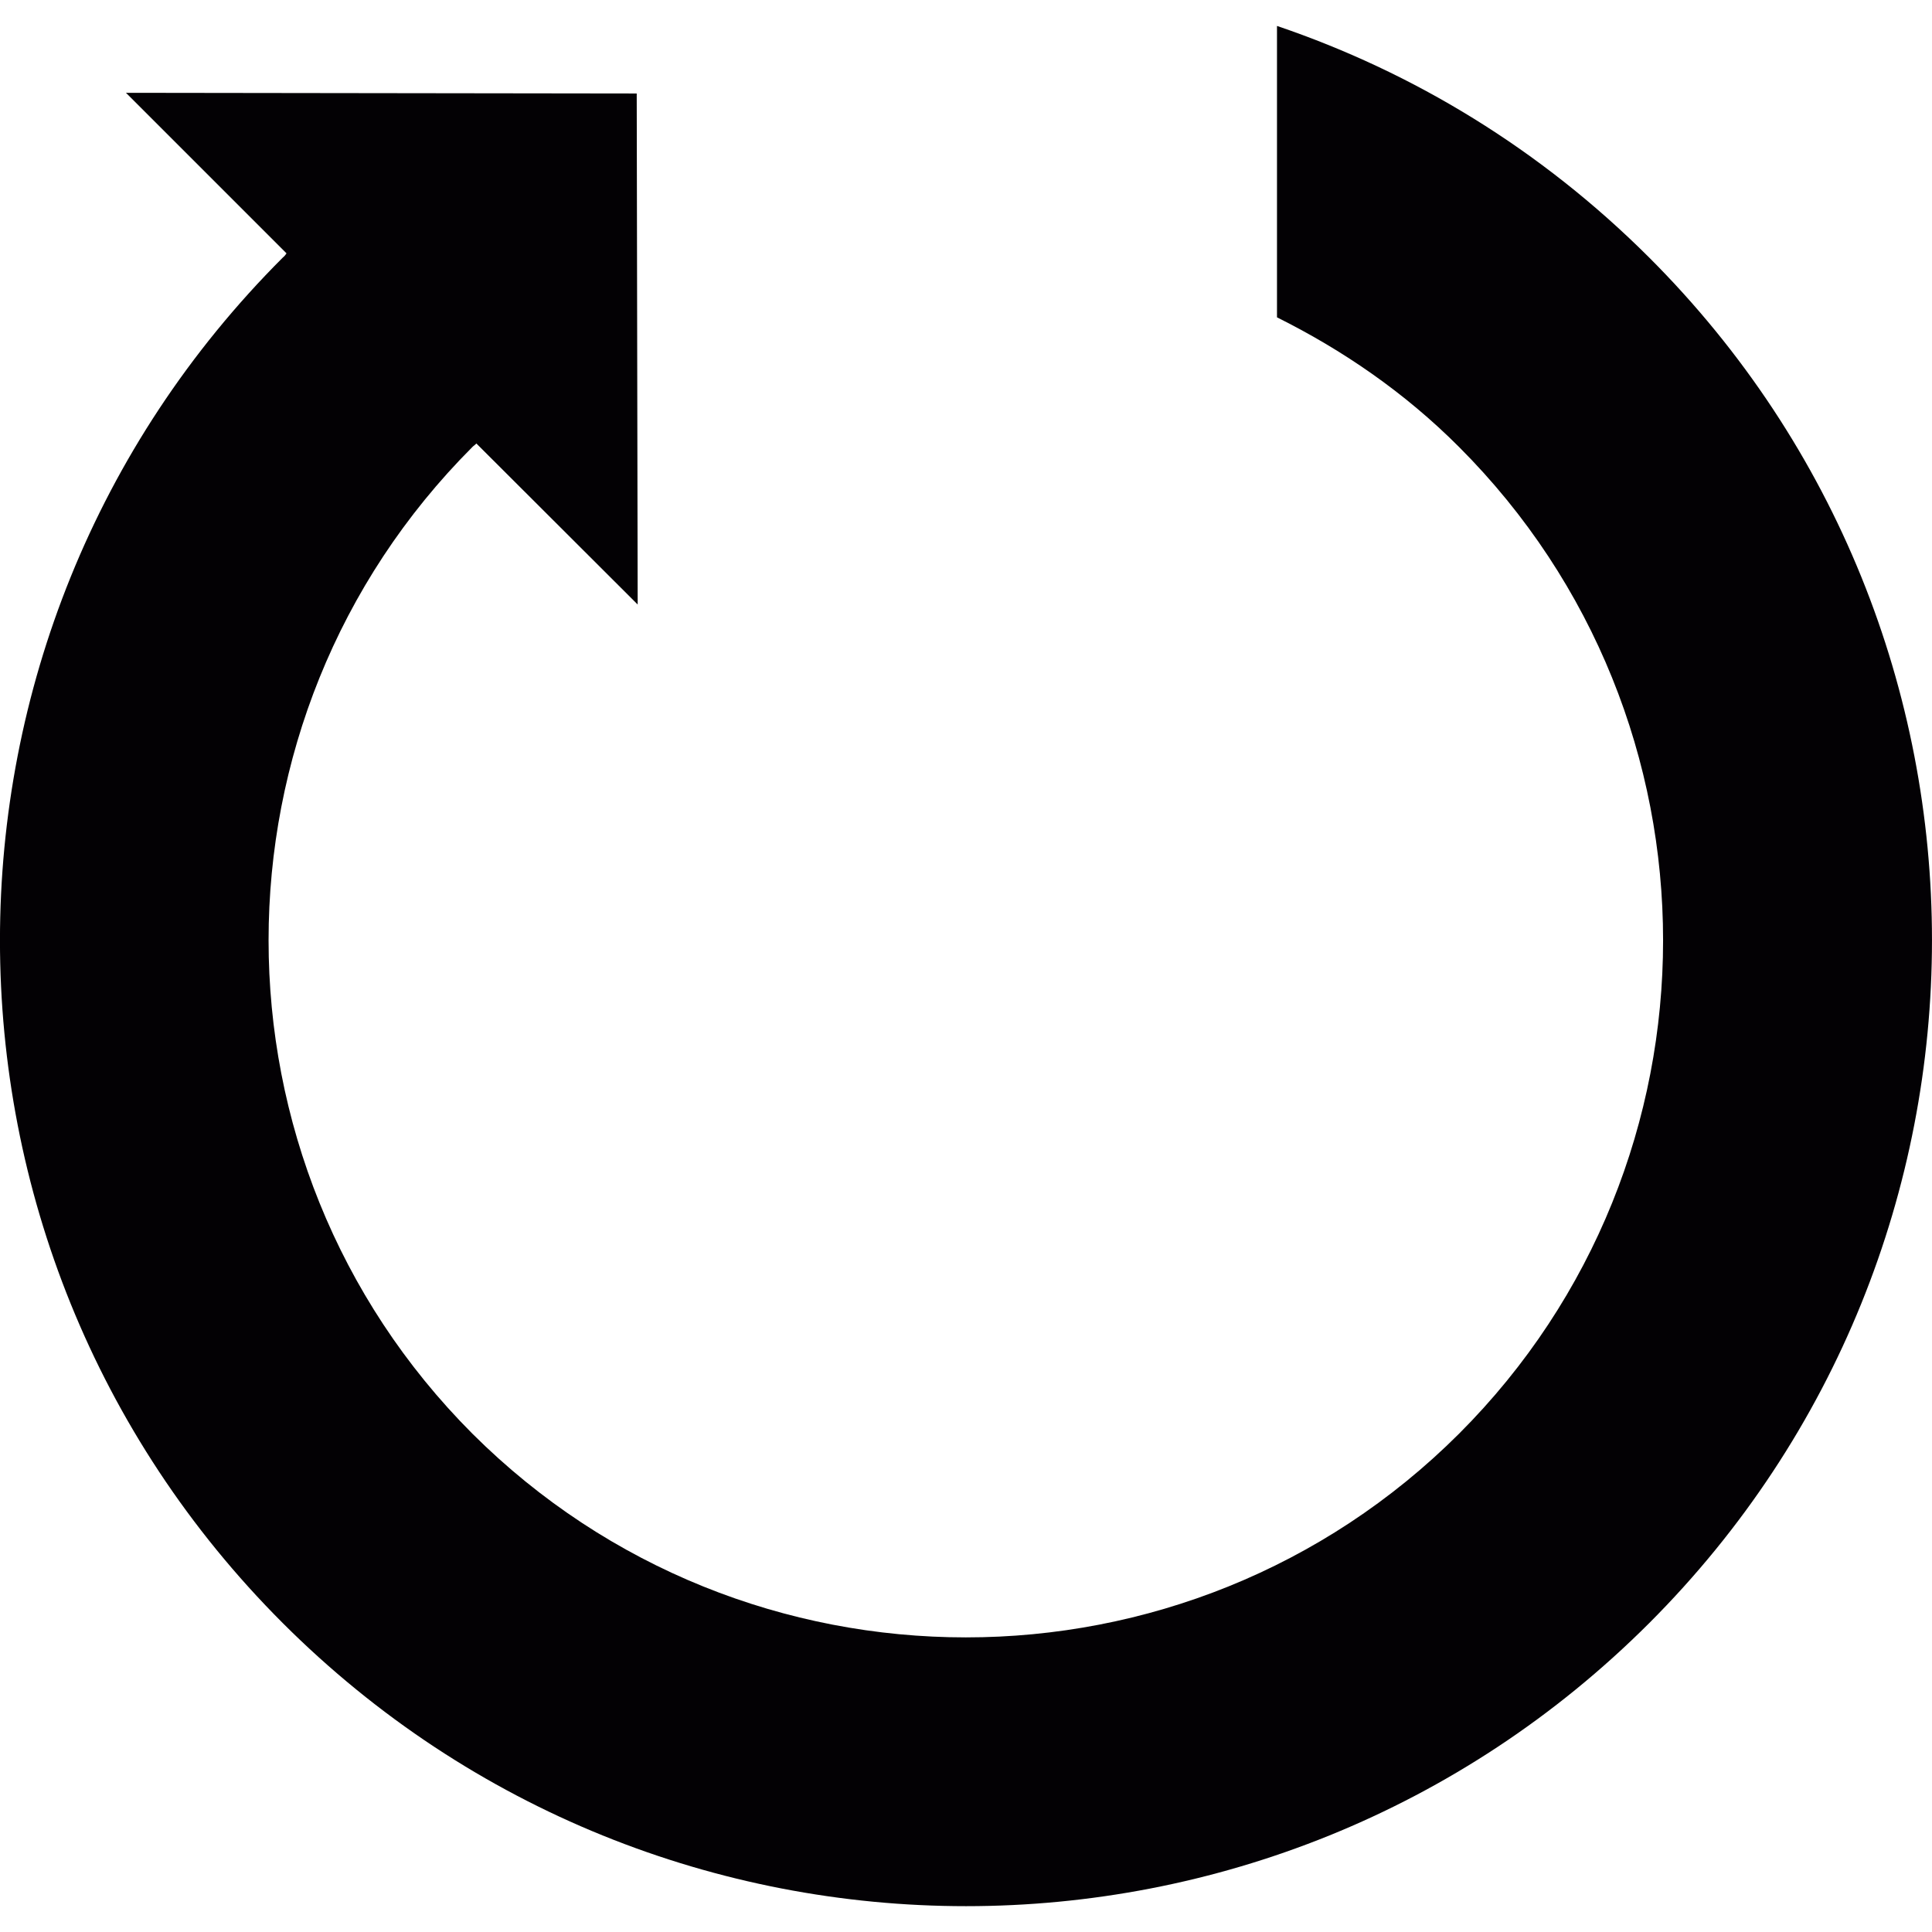
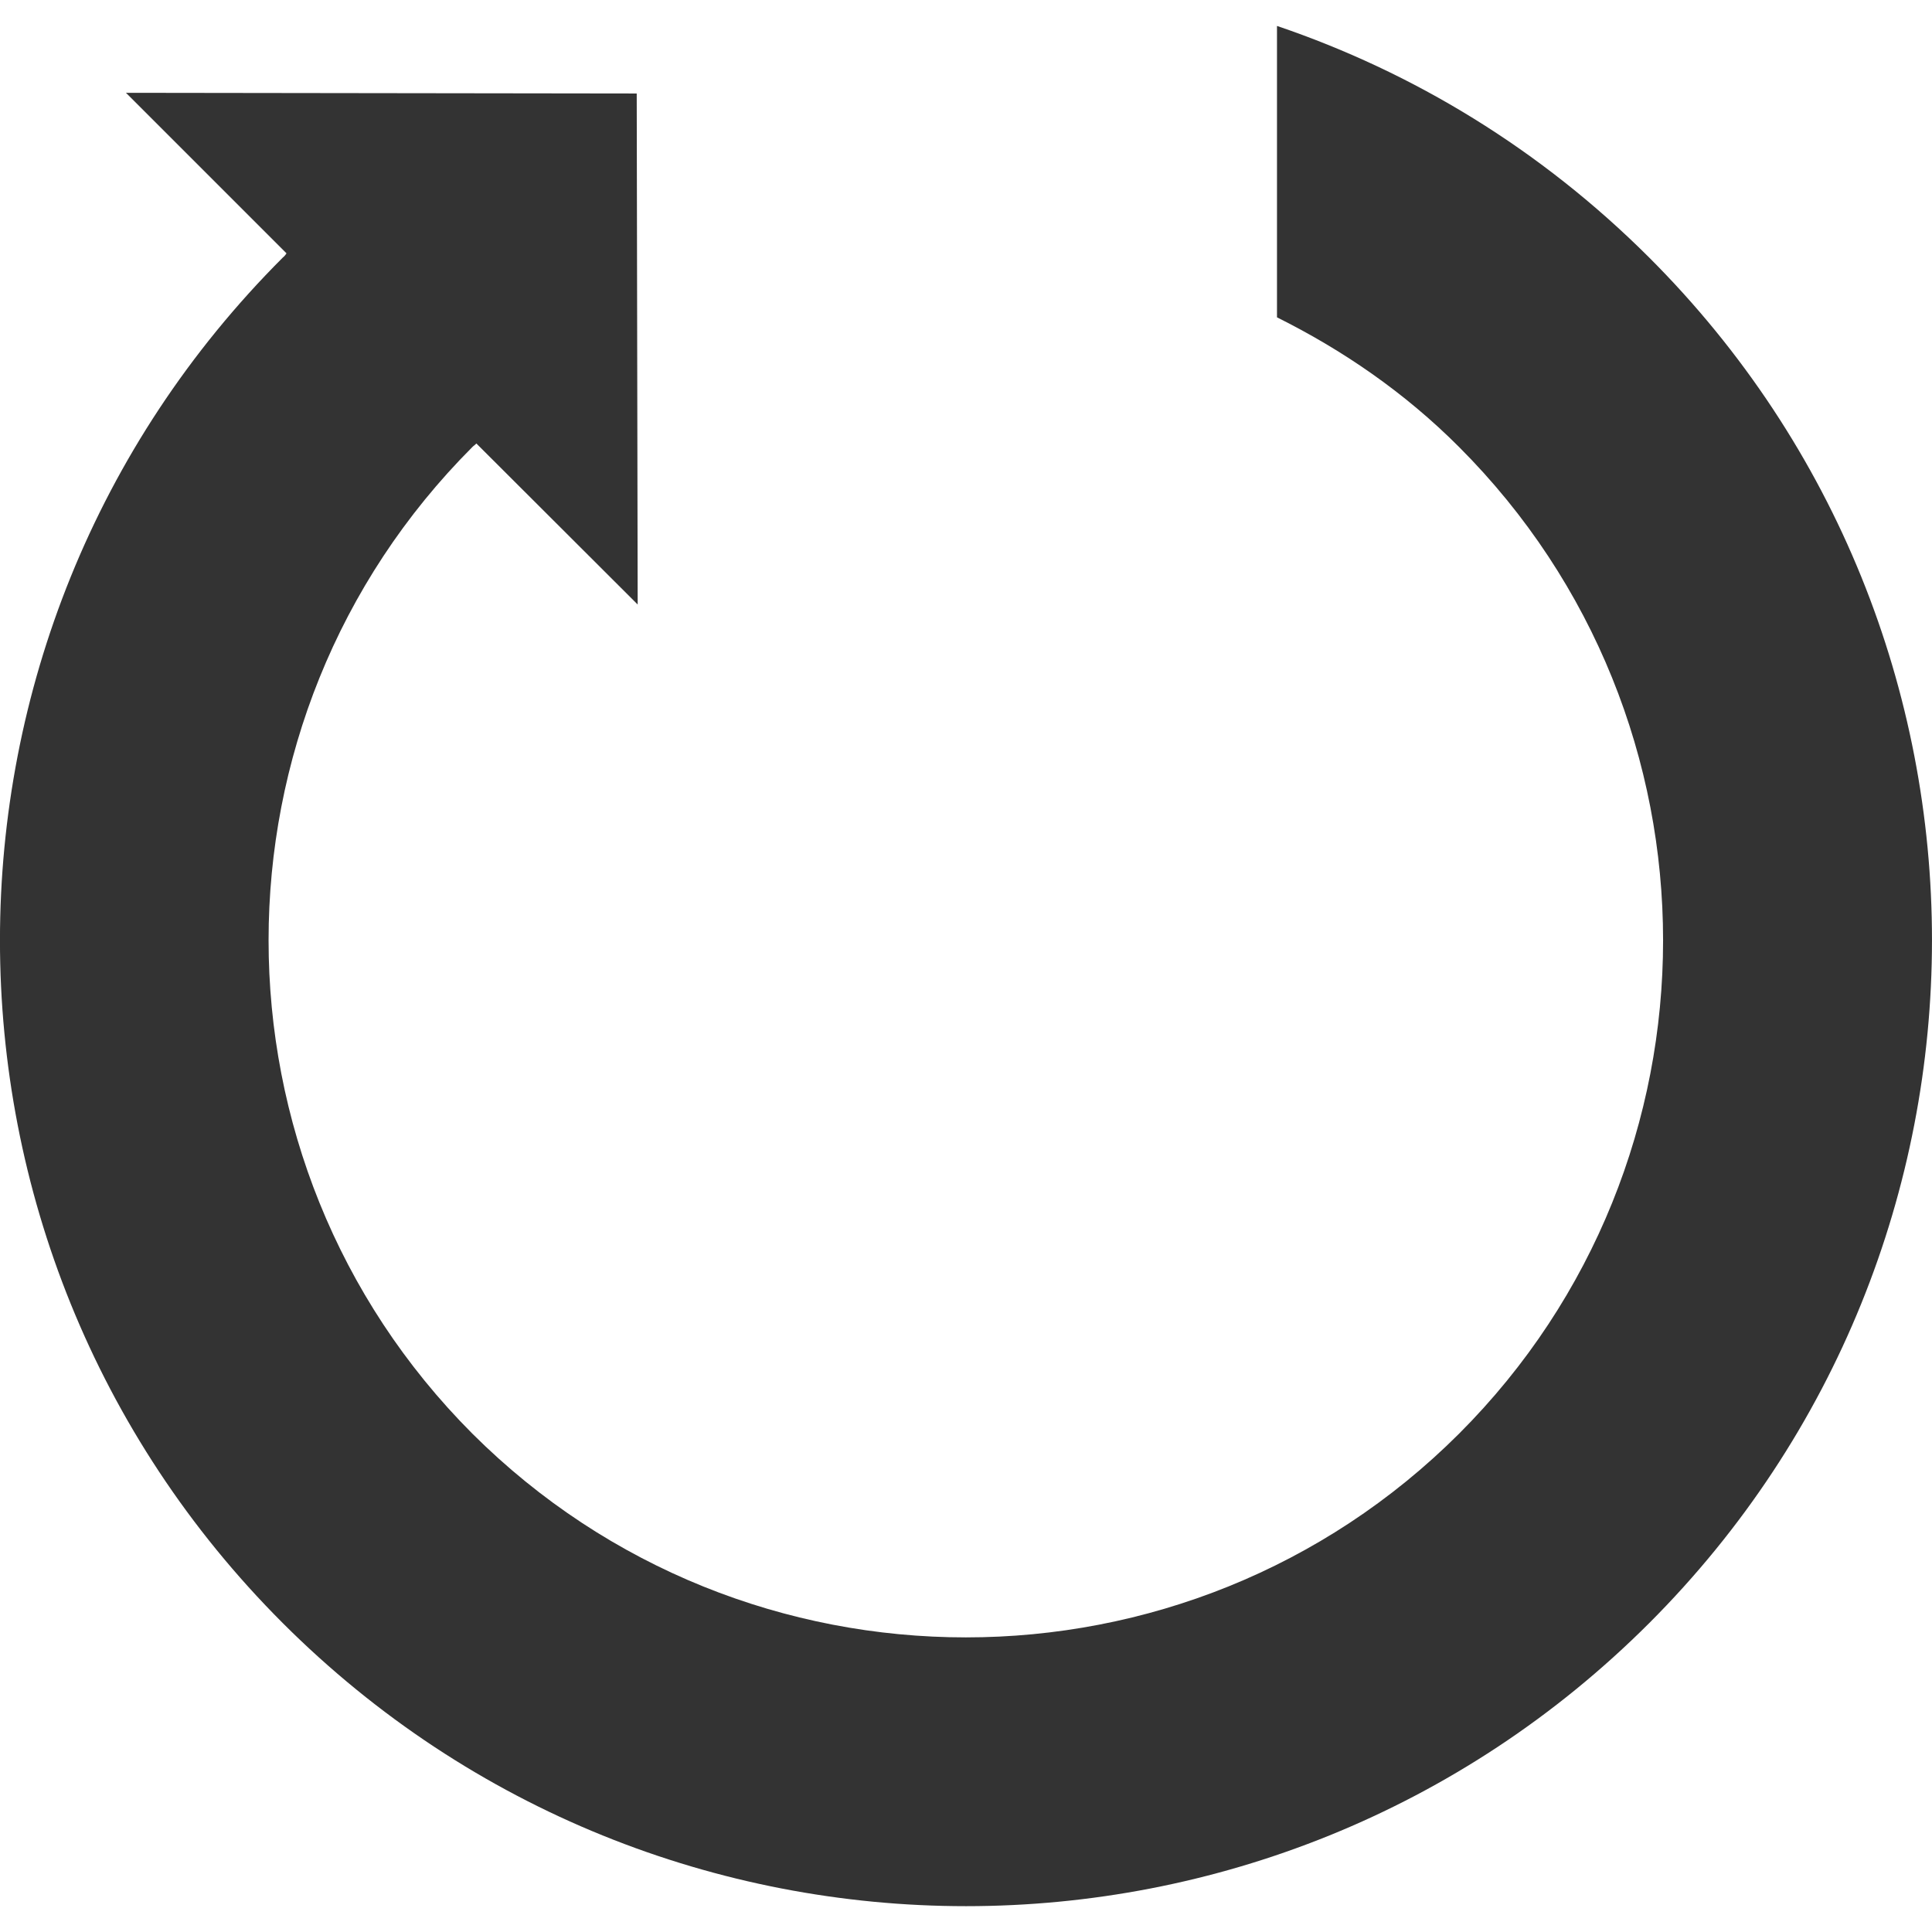
<svg xmlns="http://www.w3.org/2000/svg" version="1.1" id="Capa_1" x="0px" y="0px" viewBox="0 0 14.155 14.155" style="enable-background:new 0 0 14.155 14.155;" xml:space="preserve">
  <g>
-     <path style="fill:#030104;" d="M12.083,1.887c-0.795-0.794-1.73-1.359-2.727-1.697v2.135c0.48,0.239,0.935,0.55,1.334,0.95   c1.993,1.994,1.993,5.236,0,7.229c-1.993,1.99-5.233,1.99-7.229,0c-1.991-1.995-1.991-5.235,0-7.229   C3.466,3.269,3.482,3.259,3.489,3.25h0.002l1.181,1.179L4.665,0.685L0.923,0.68l1.176,1.176C2.092,1.868,2.081,1.88,2.072,1.887   c-2.763,2.762-2.763,7.243,0,10.005c2.767,2.765,7.245,2.765,10.011,0C14.844,9.13,14.847,4.649,12.083,1.887z" />
+     <path style="fill:#333;" d="M12.083,1.887c-0.795-0.794-1.73-1.359-2.727-1.697v2.135c0.48,0.239,0.935,0.55,1.334,0.95   c1.993,1.994,1.993,5.236,0,7.229c-1.993,1.99-5.233,1.99-7.229,0c-1.991-1.995-1.991-5.235,0-7.229   C3.466,3.269,3.482,3.259,3.489,3.25h0.002l1.181,1.179L4.665,0.685L0.923,0.68l1.176,1.176C2.092,1.868,2.081,1.88,2.072,1.887   c-2.763,2.762-2.763,7.243,0,10.005c2.767,2.765,7.245,2.765,10.011,0C14.844,9.13,14.847,4.649,12.083,1.887z" />
  </g>
  <g>
</g>
  <g>
</g>
  <g>
</g>
  <g>
</g>
  <g>
</g>
  <g>
</g>
  <g>
</g>
  <g>
</g>
  <g>
</g>
  <g>
</g>
  <g>
</g>
  <g>
</g>
  <g>
</g>
  <g>
</g>
  <g>
</g>
</svg>
